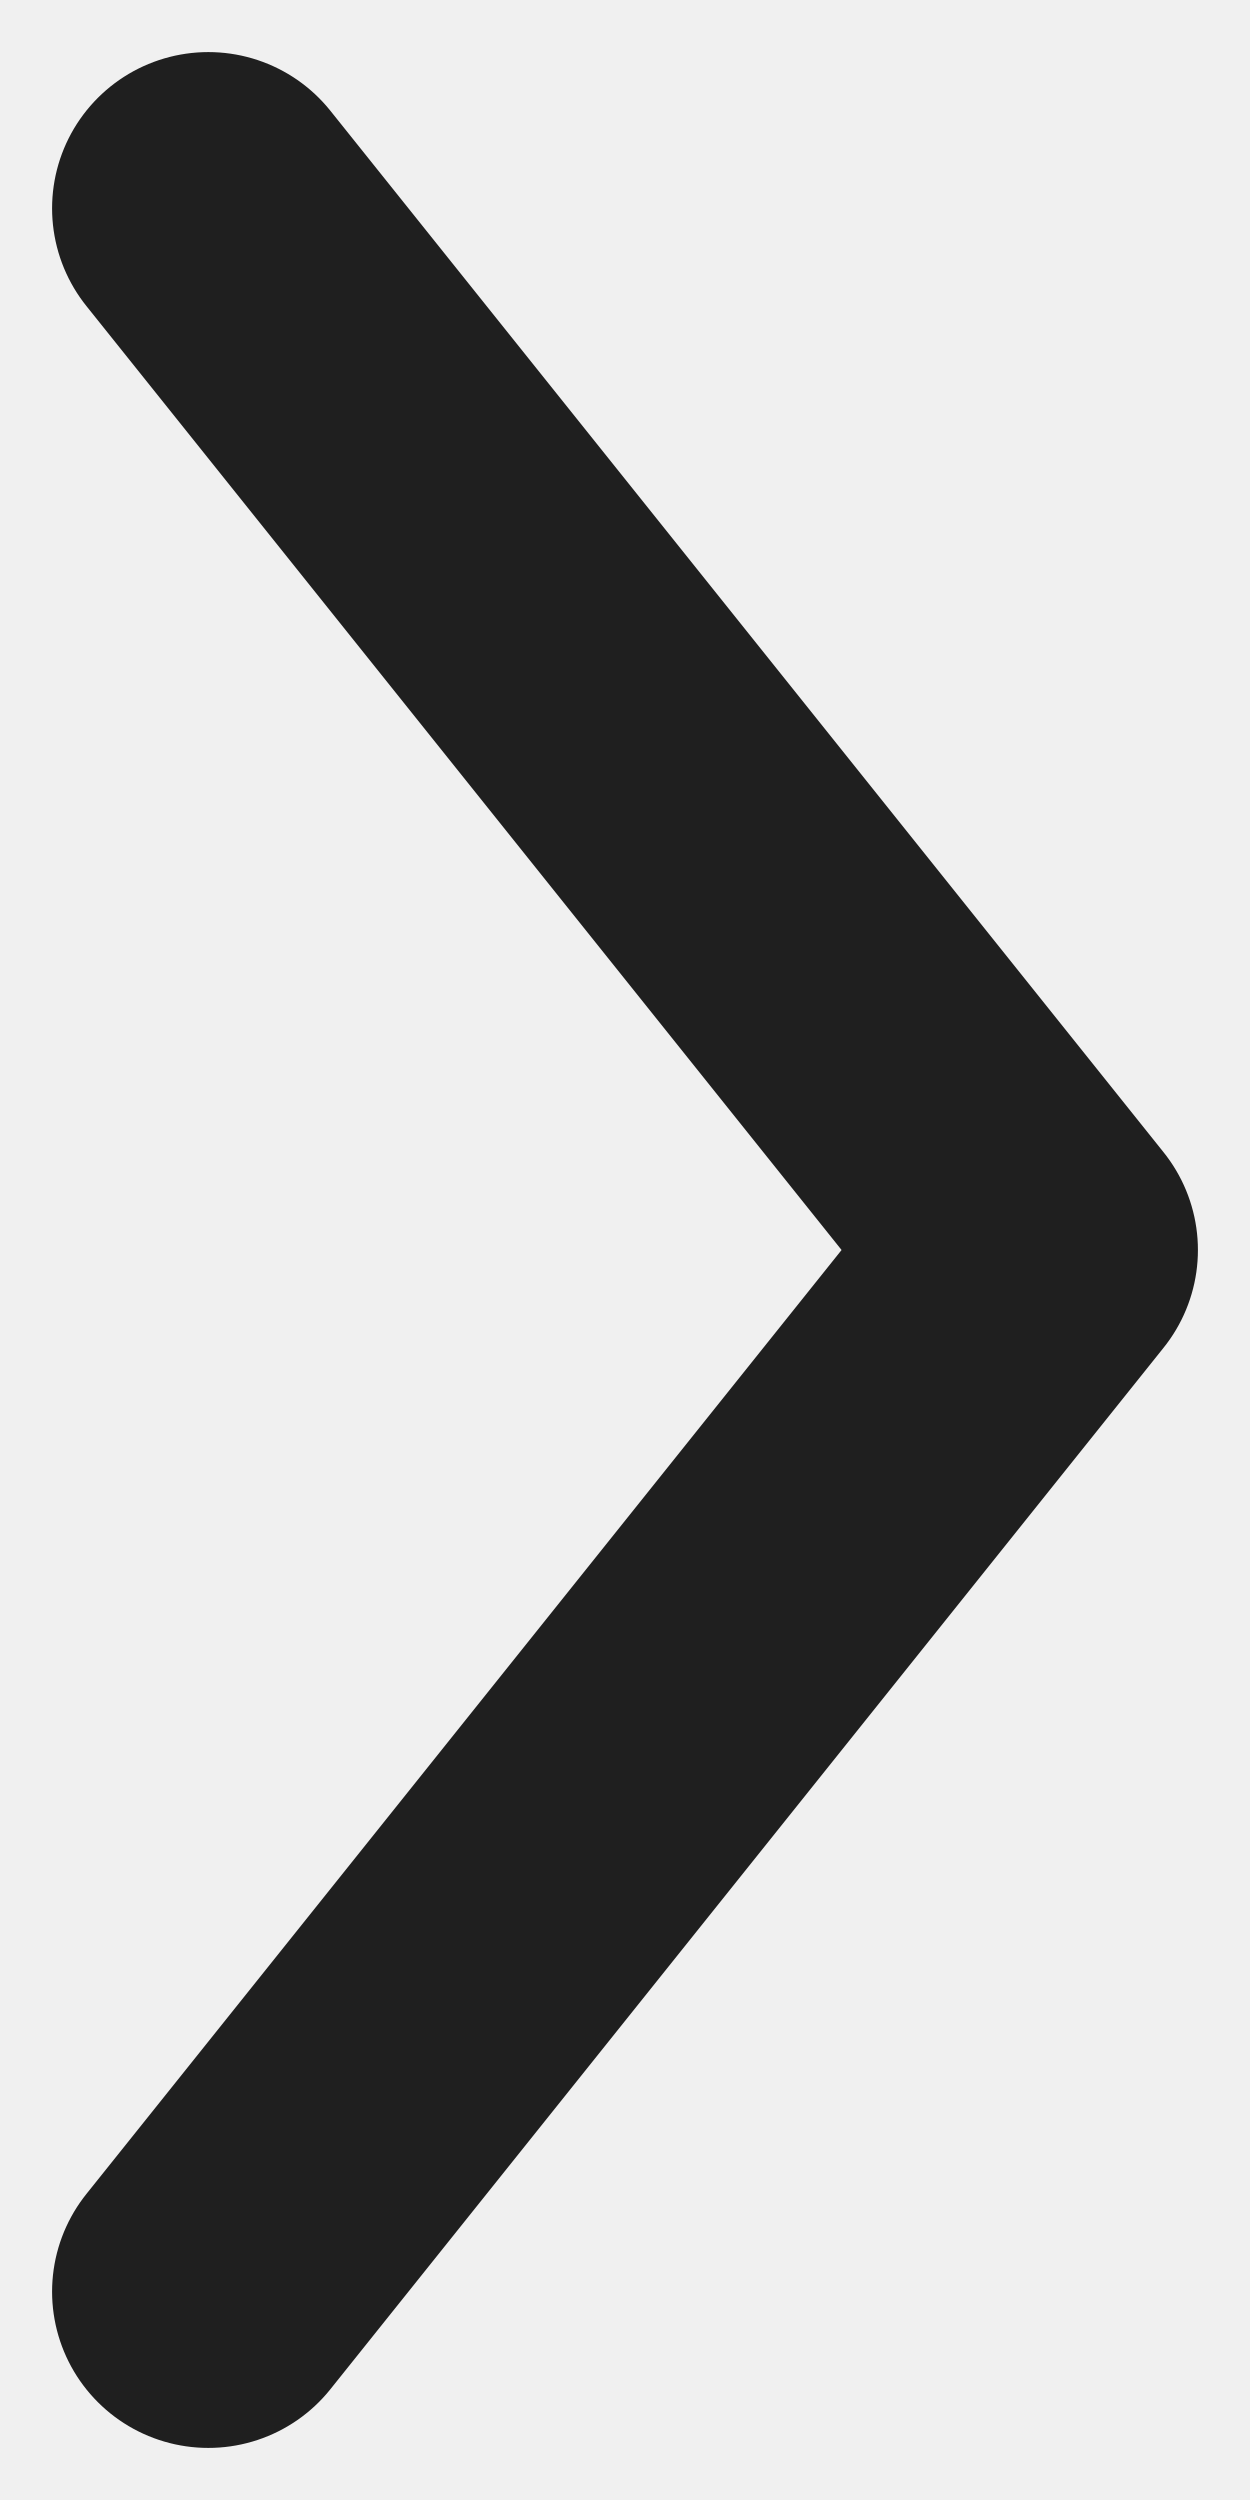
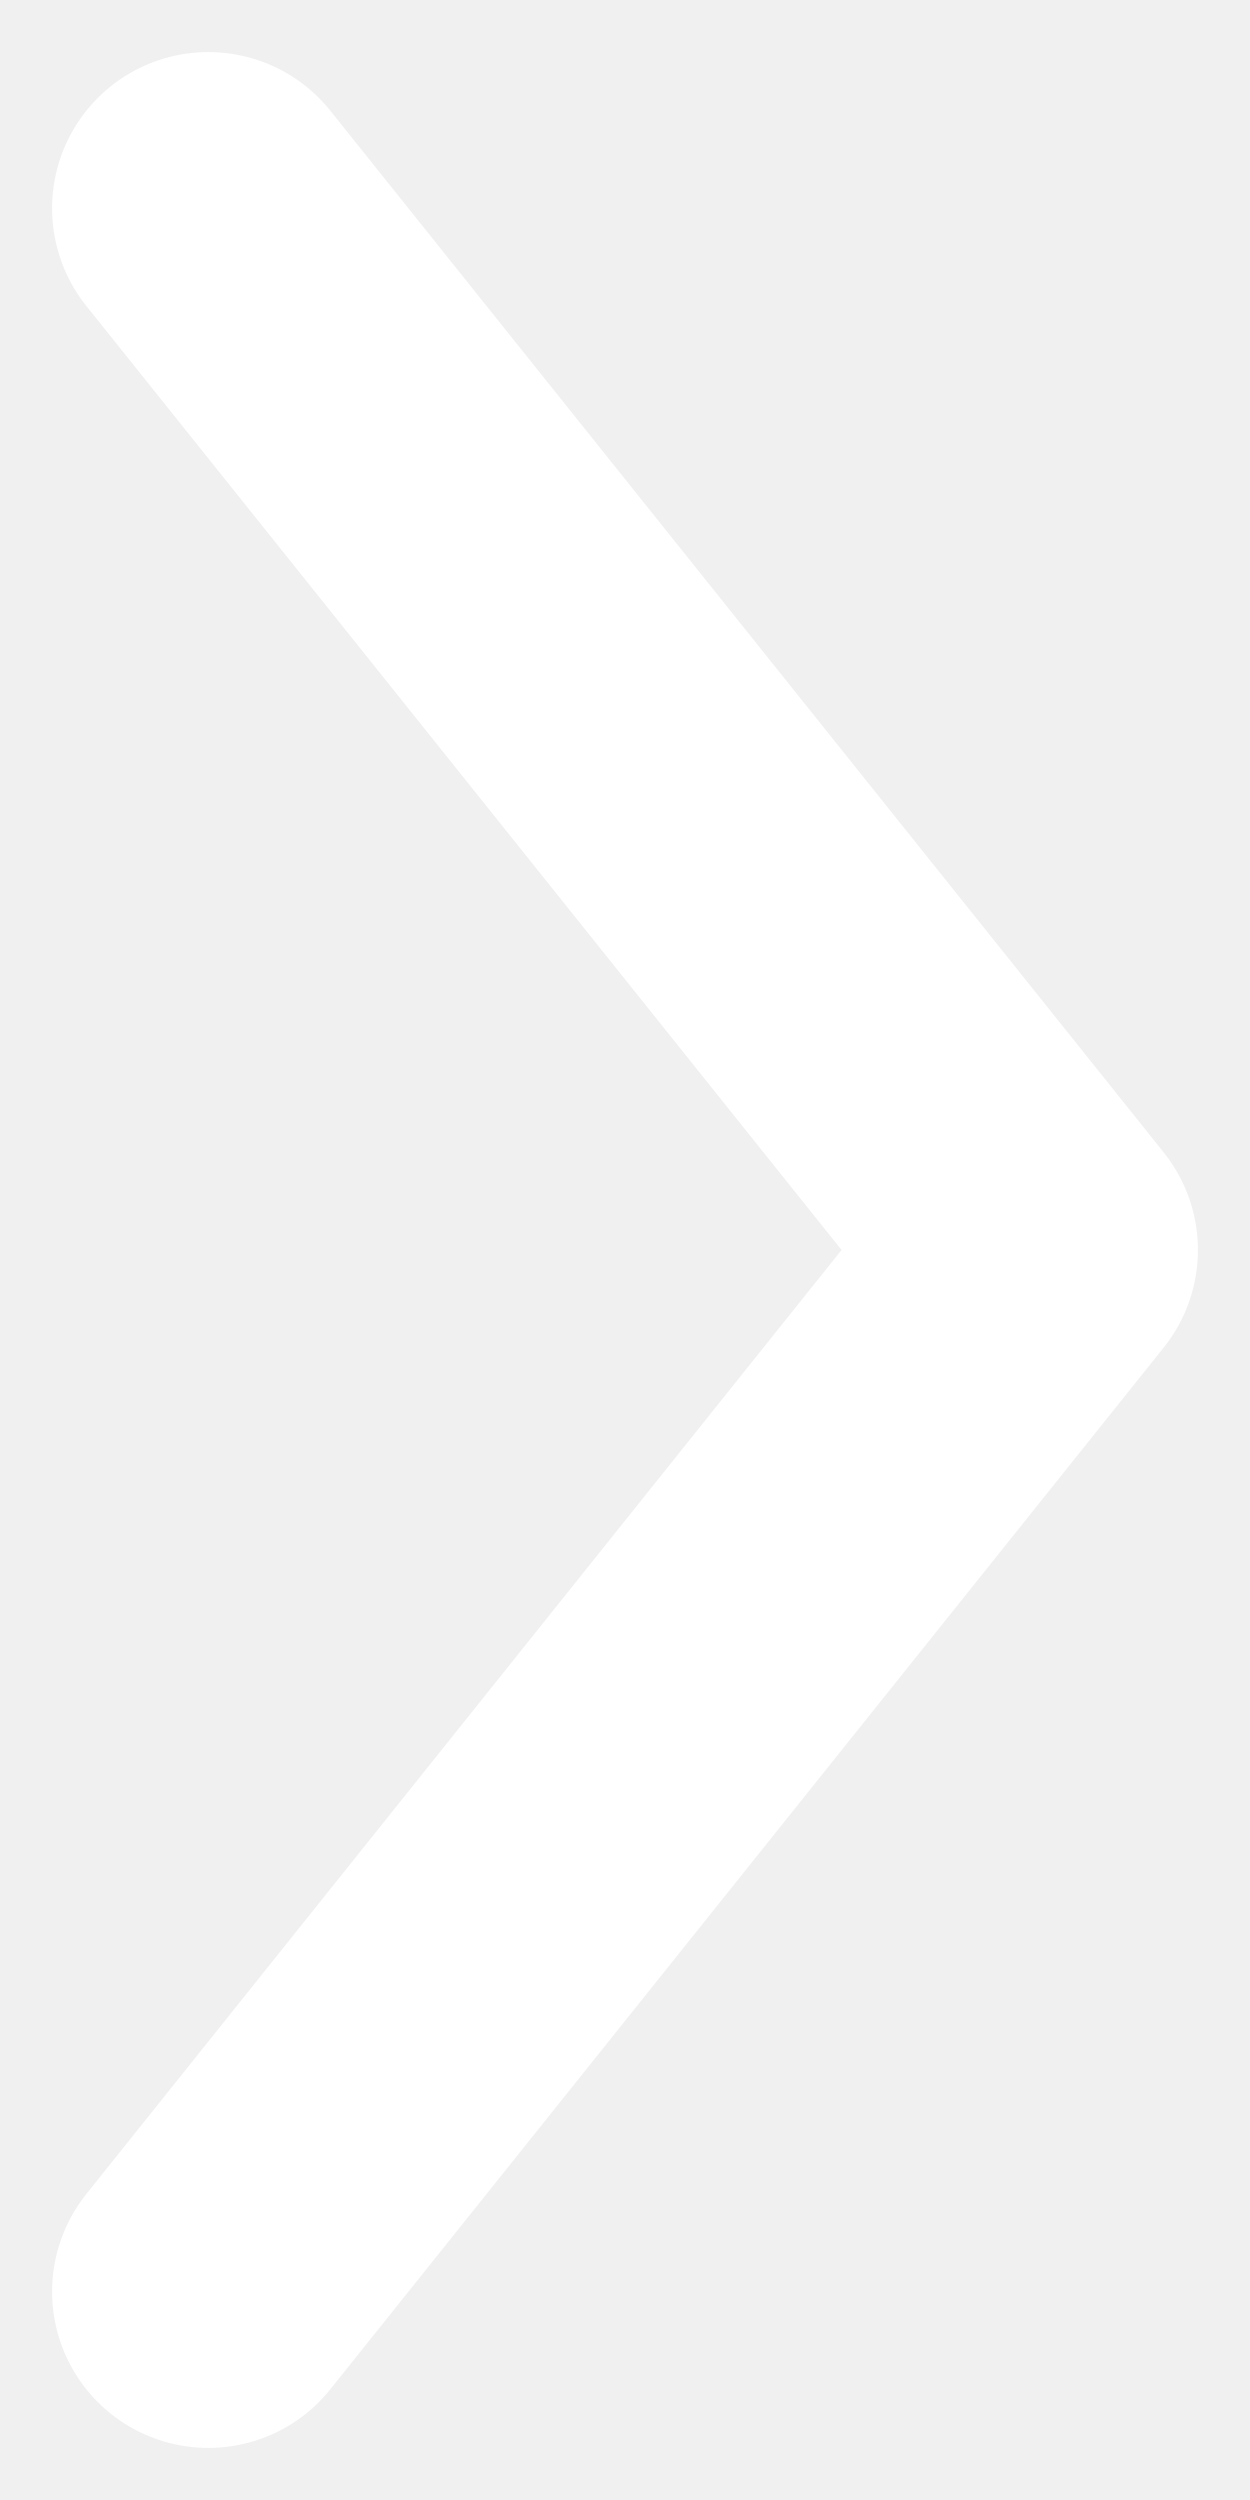
<svg xmlns="http://www.w3.org/2000/svg" width="6" height="12" viewBox="0 0 6 12" fill="none">
-   <path d="M1 11L5 6L1 1" stroke="#1F1F1F" stroke-width="1.5" stroke-linecap="round" stroke-linejoin="round" />
+   <path d="M1 11L5 6L1 1" stroke="white" stroke-width="1.5" stroke-linecap="round" stroke-linejoin="round" />
</svg>
